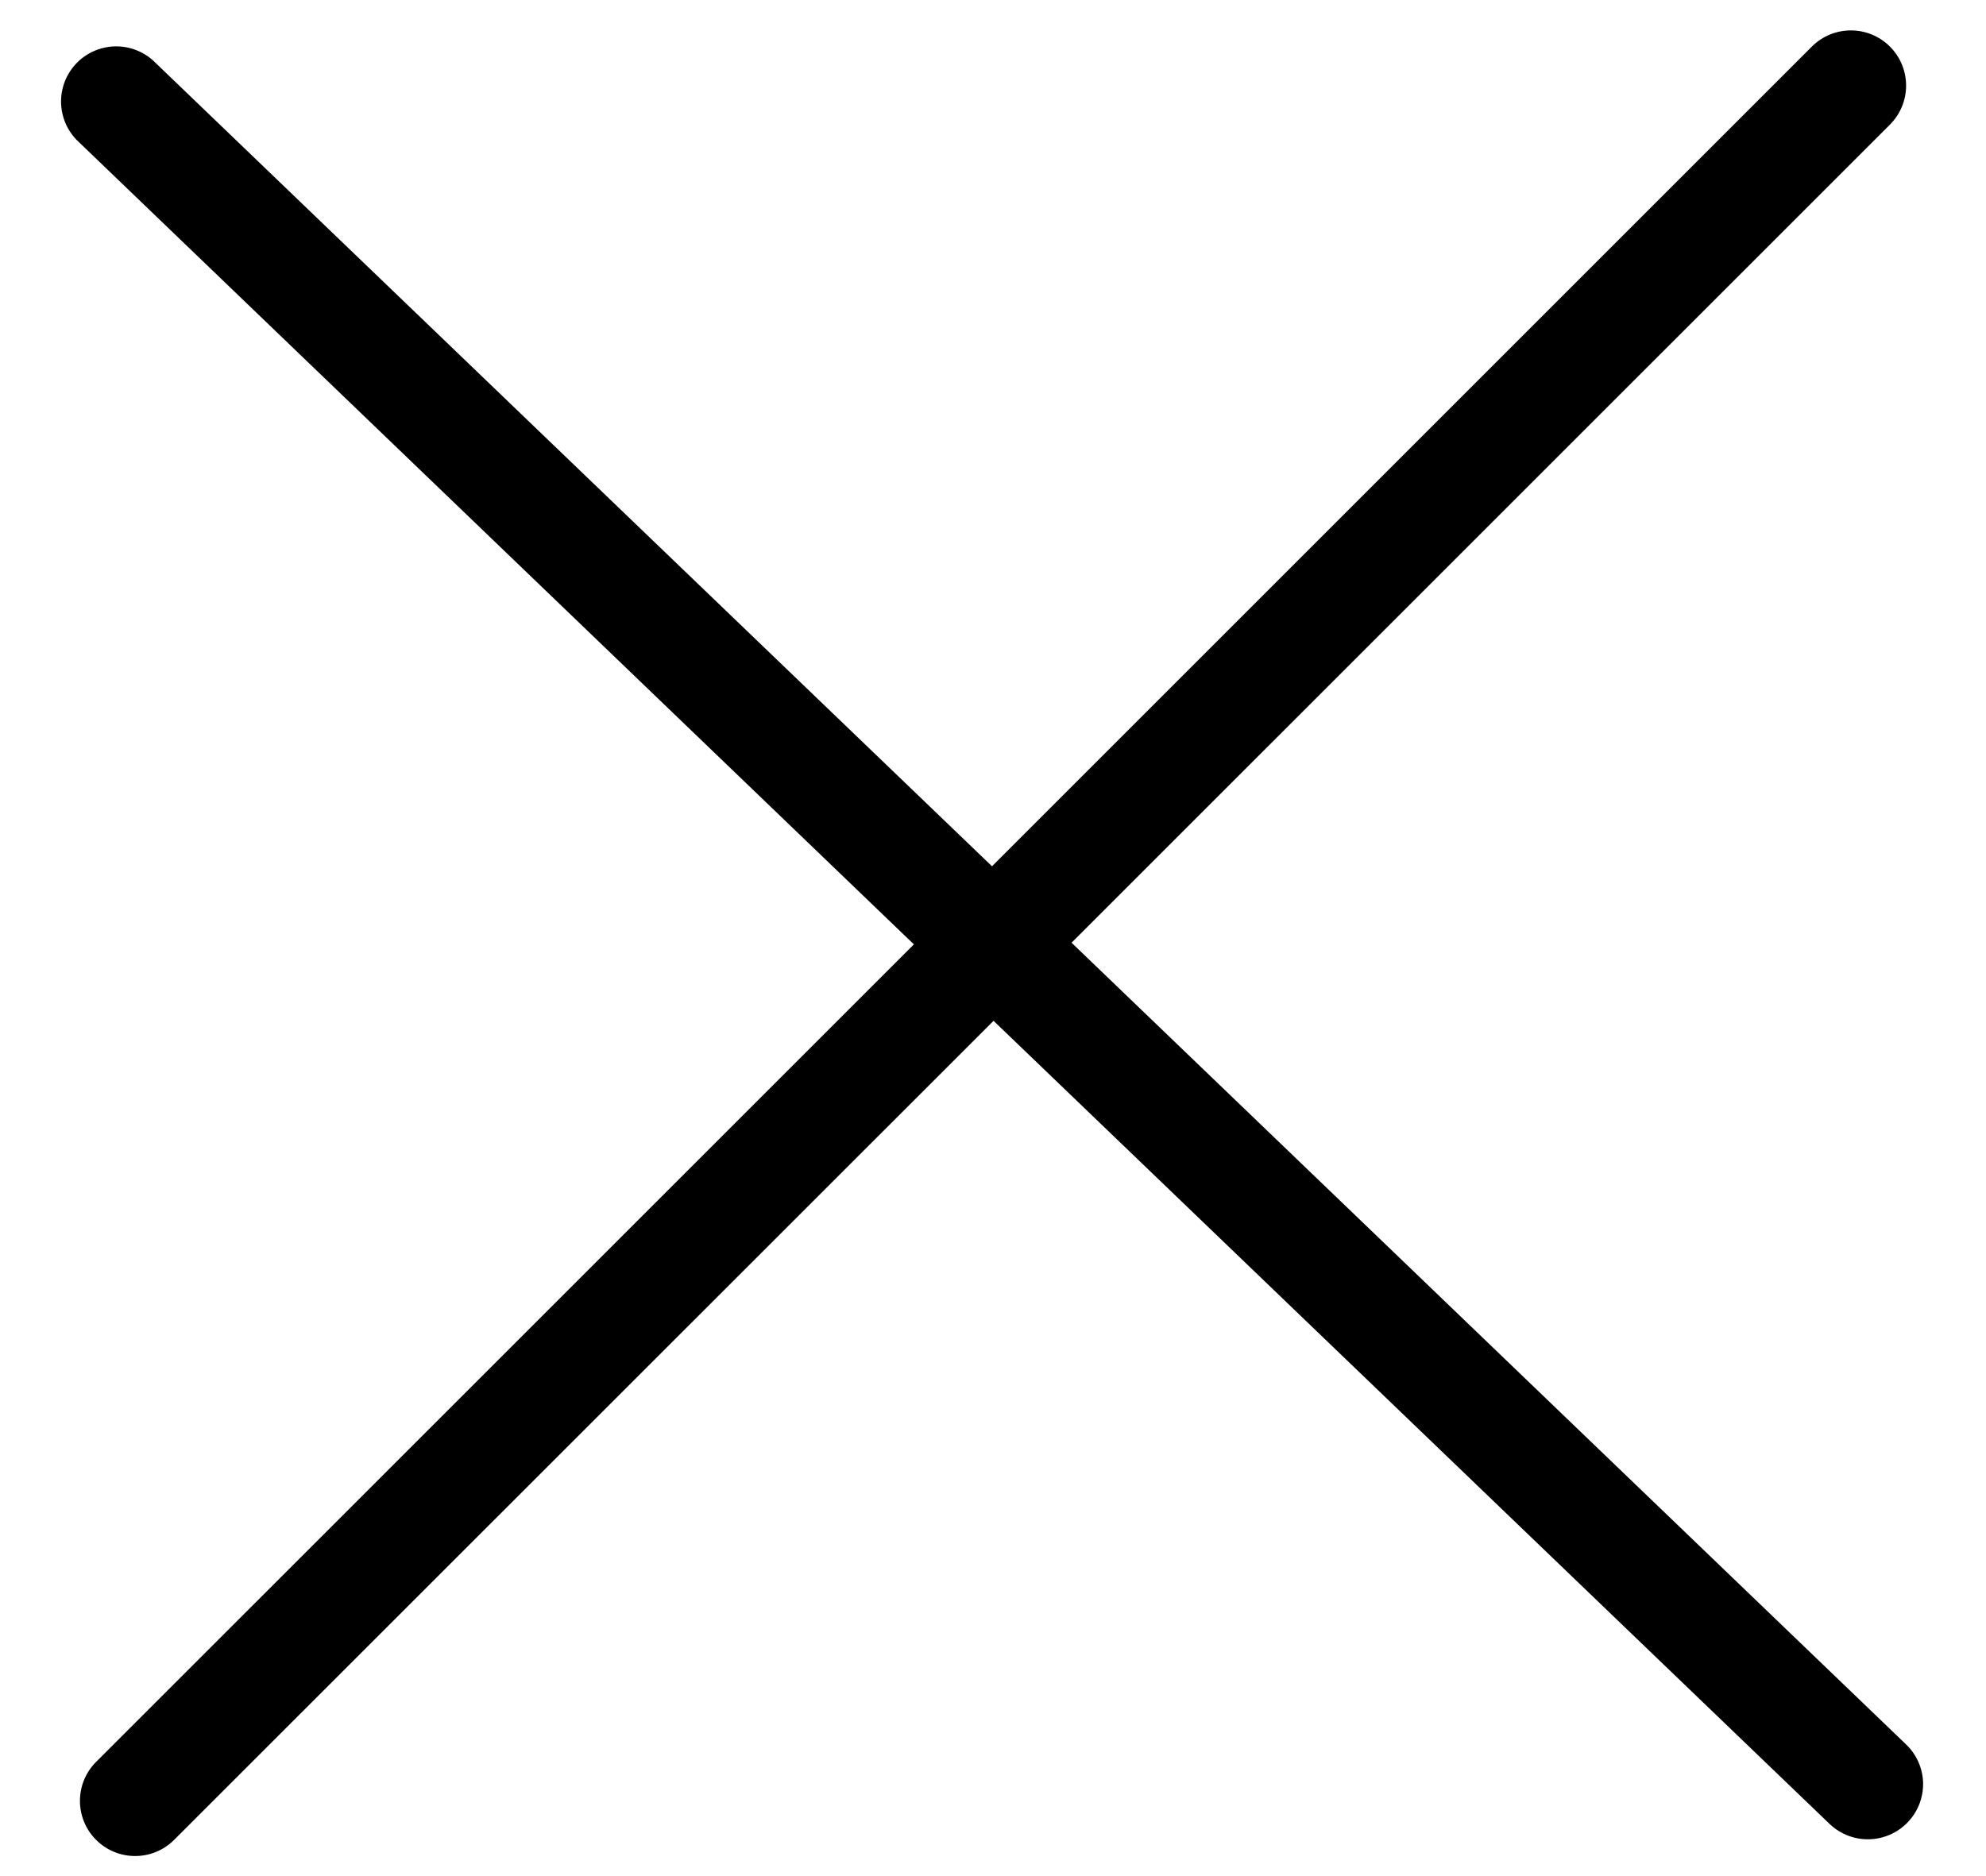
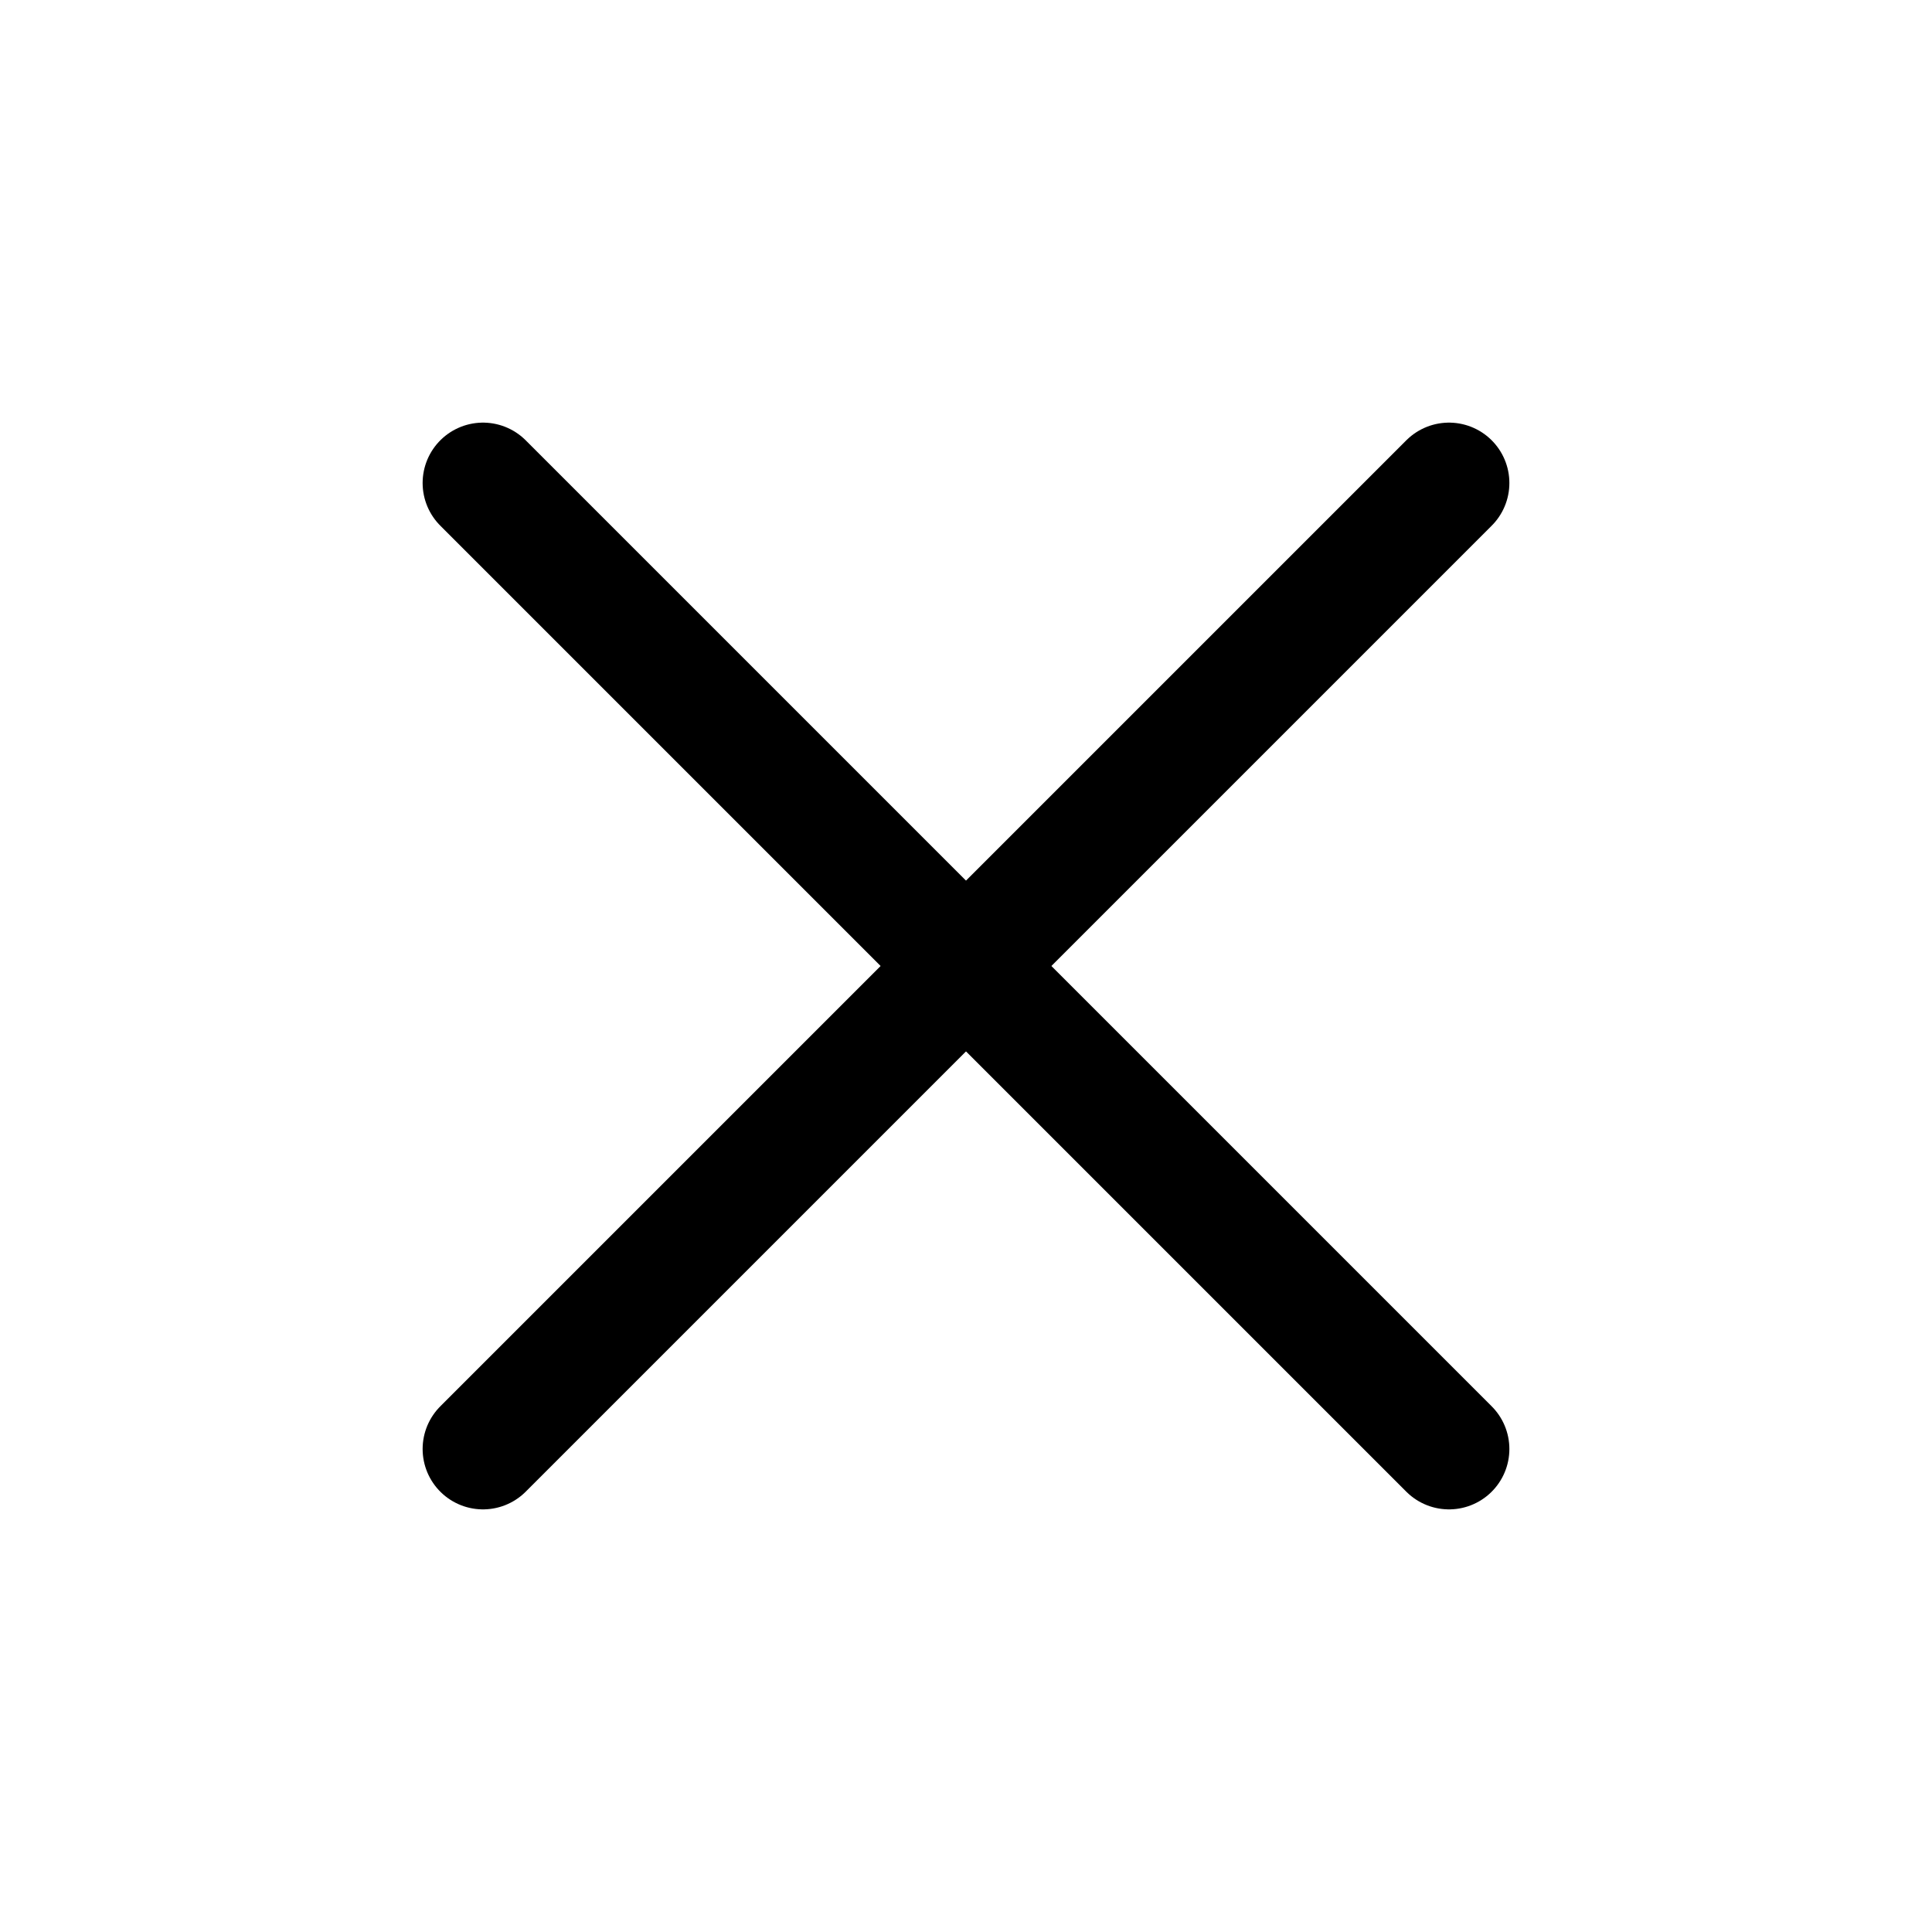
- <svg xmlns="http://www.w3.org/2000/svg" fill="none" class="icon icon-close" viewBox="0 0 18 17">
-   <path fill="currentColor" d="M.865 15.978a.5.5 0 0 0 .707.707l7.433-7.431 7.579 7.282a.501.501 0 0 0 .846-.37.5.5 0 0 0-.153-.351L9.712 8.546l7.417-7.416a.5.5 0 1 0-.707-.708L8.991 7.853 1.413.573a.5.5 0 1 0-.693.72l7.563 7.268z" />
+ <svg xmlns="http://www.w3.org/2000/svg" width="24" height="24" viewBox="0 0 24 24" fill="none" stroke="currentColor" stroke-width="1.5" stroke-linecap="round" stroke-linejoin="round" class="icon icon-close" aria-hidden="true" focusable="false">
+   <line x1="18" y1="6" x2="6" y2="18" />
+   <line x1="6" y1="6" x2="18" y2="18" />
</svg>
